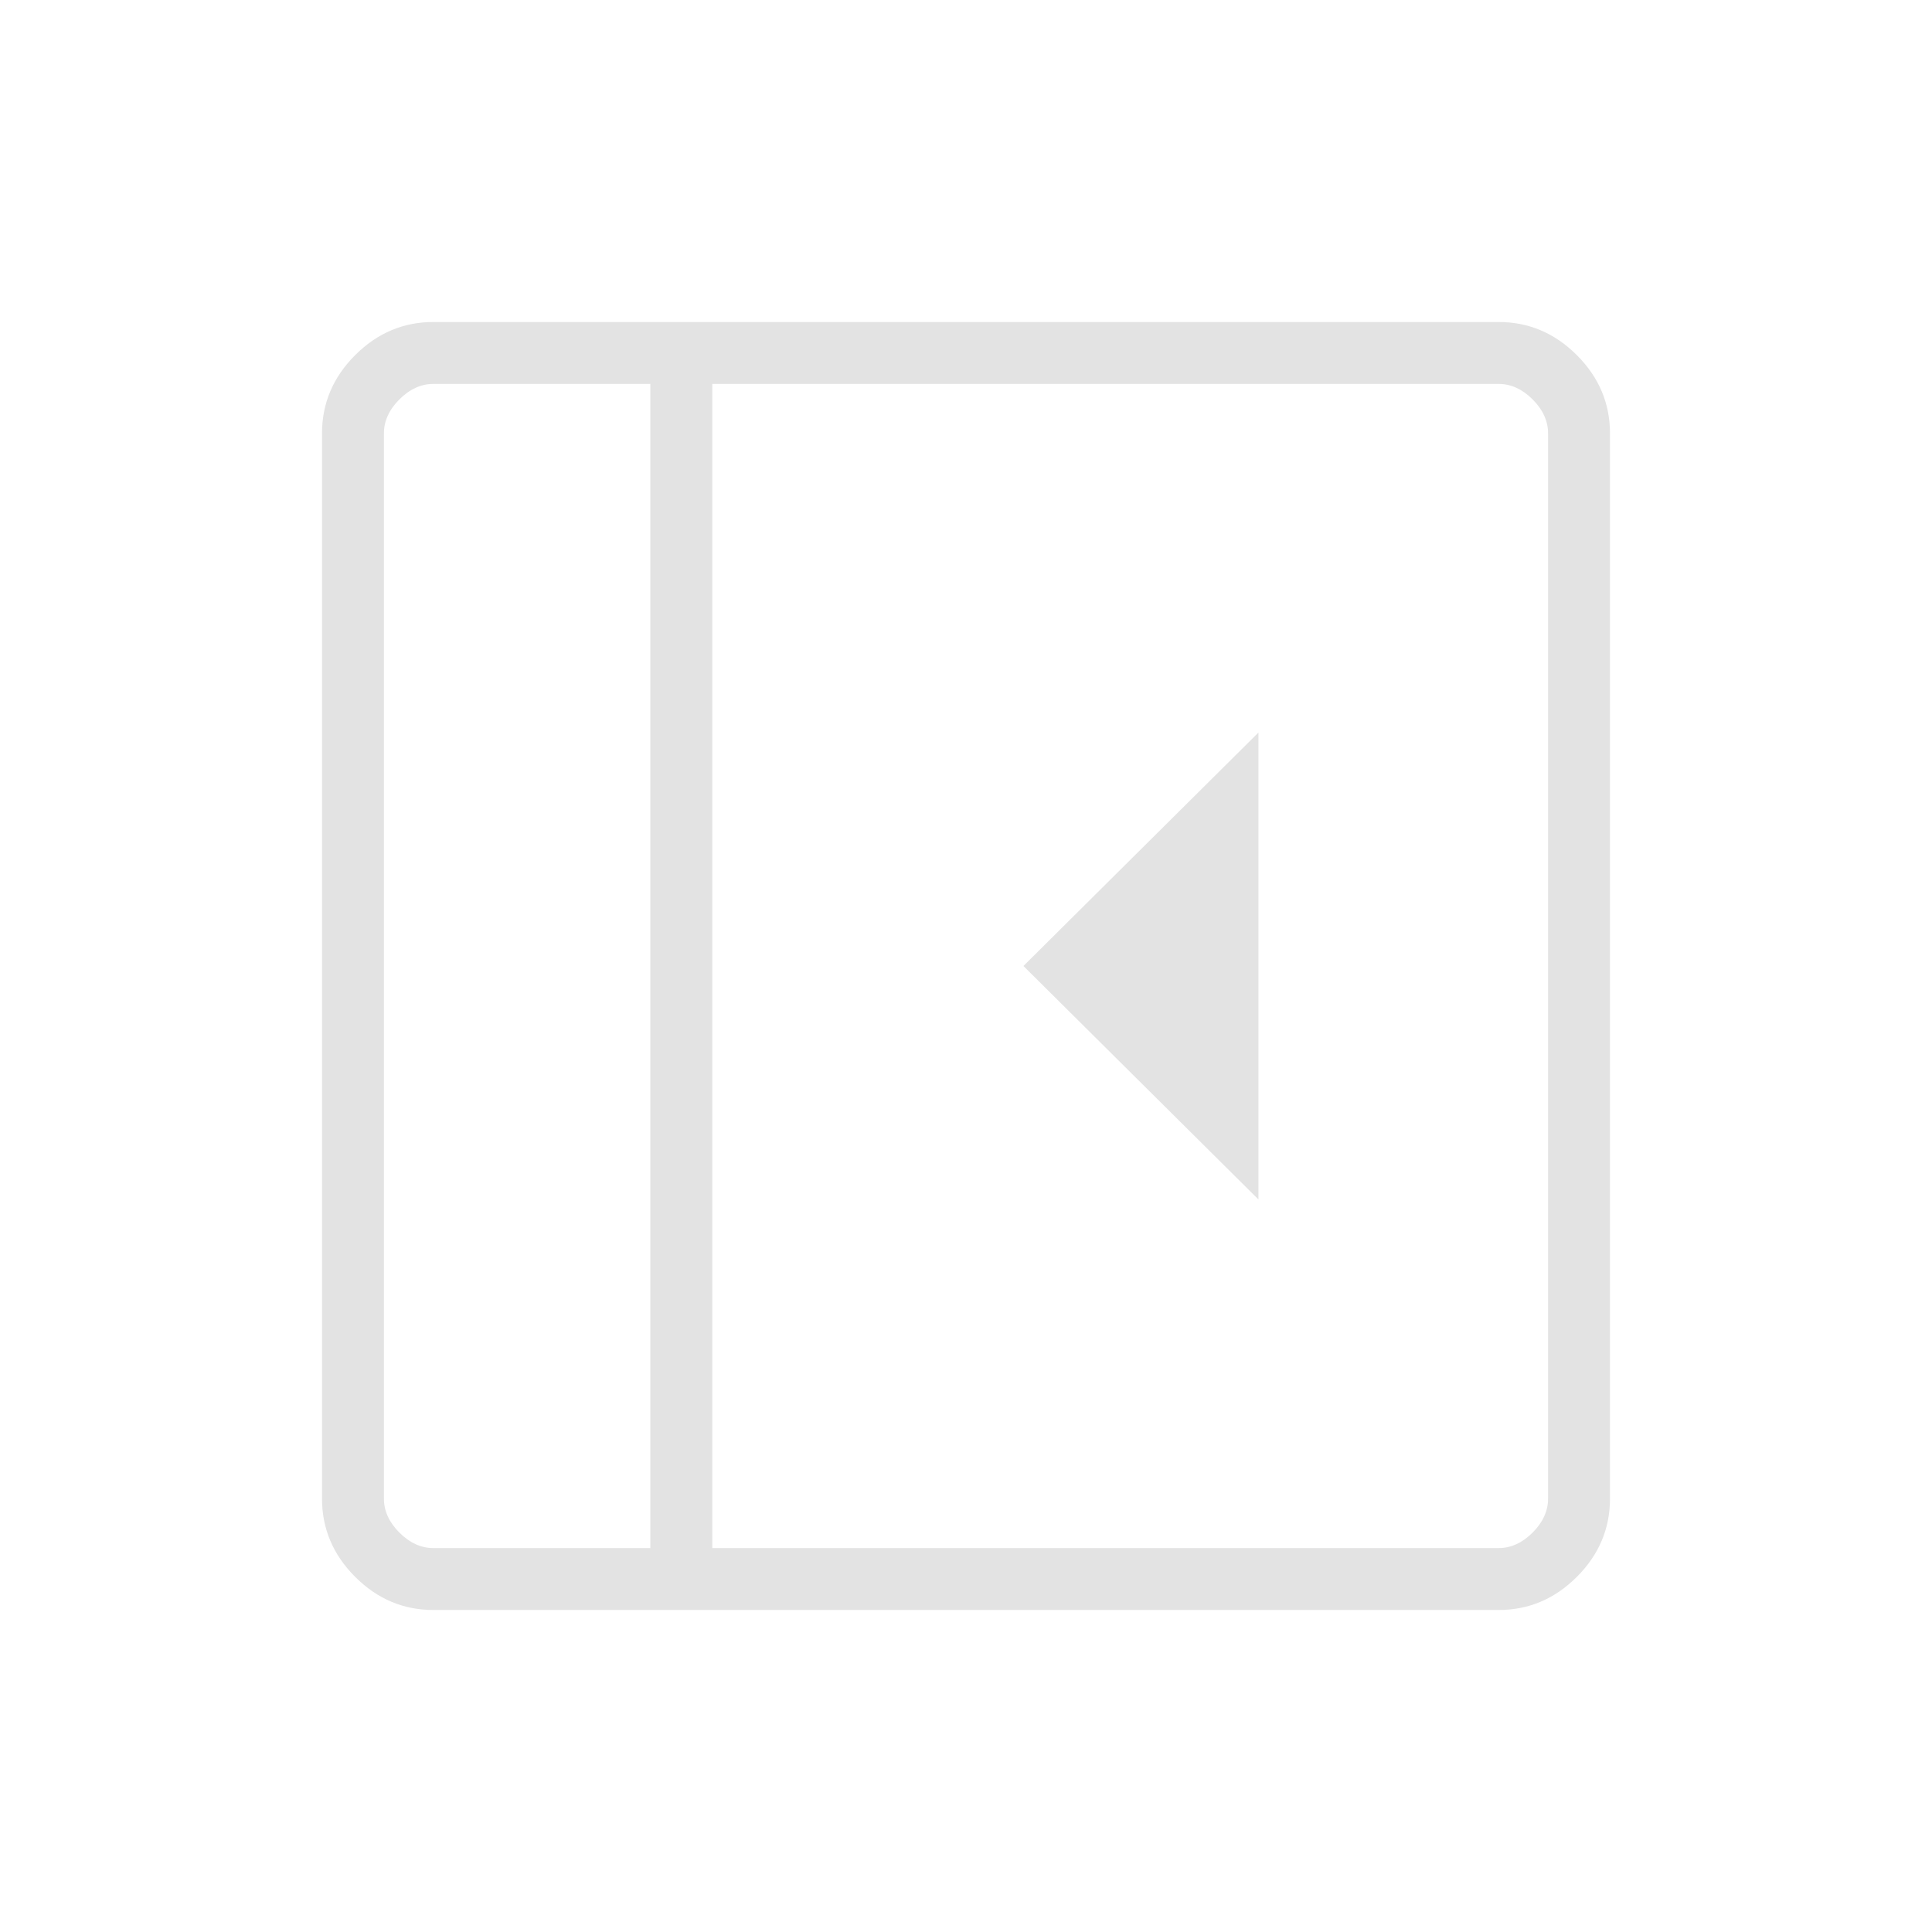
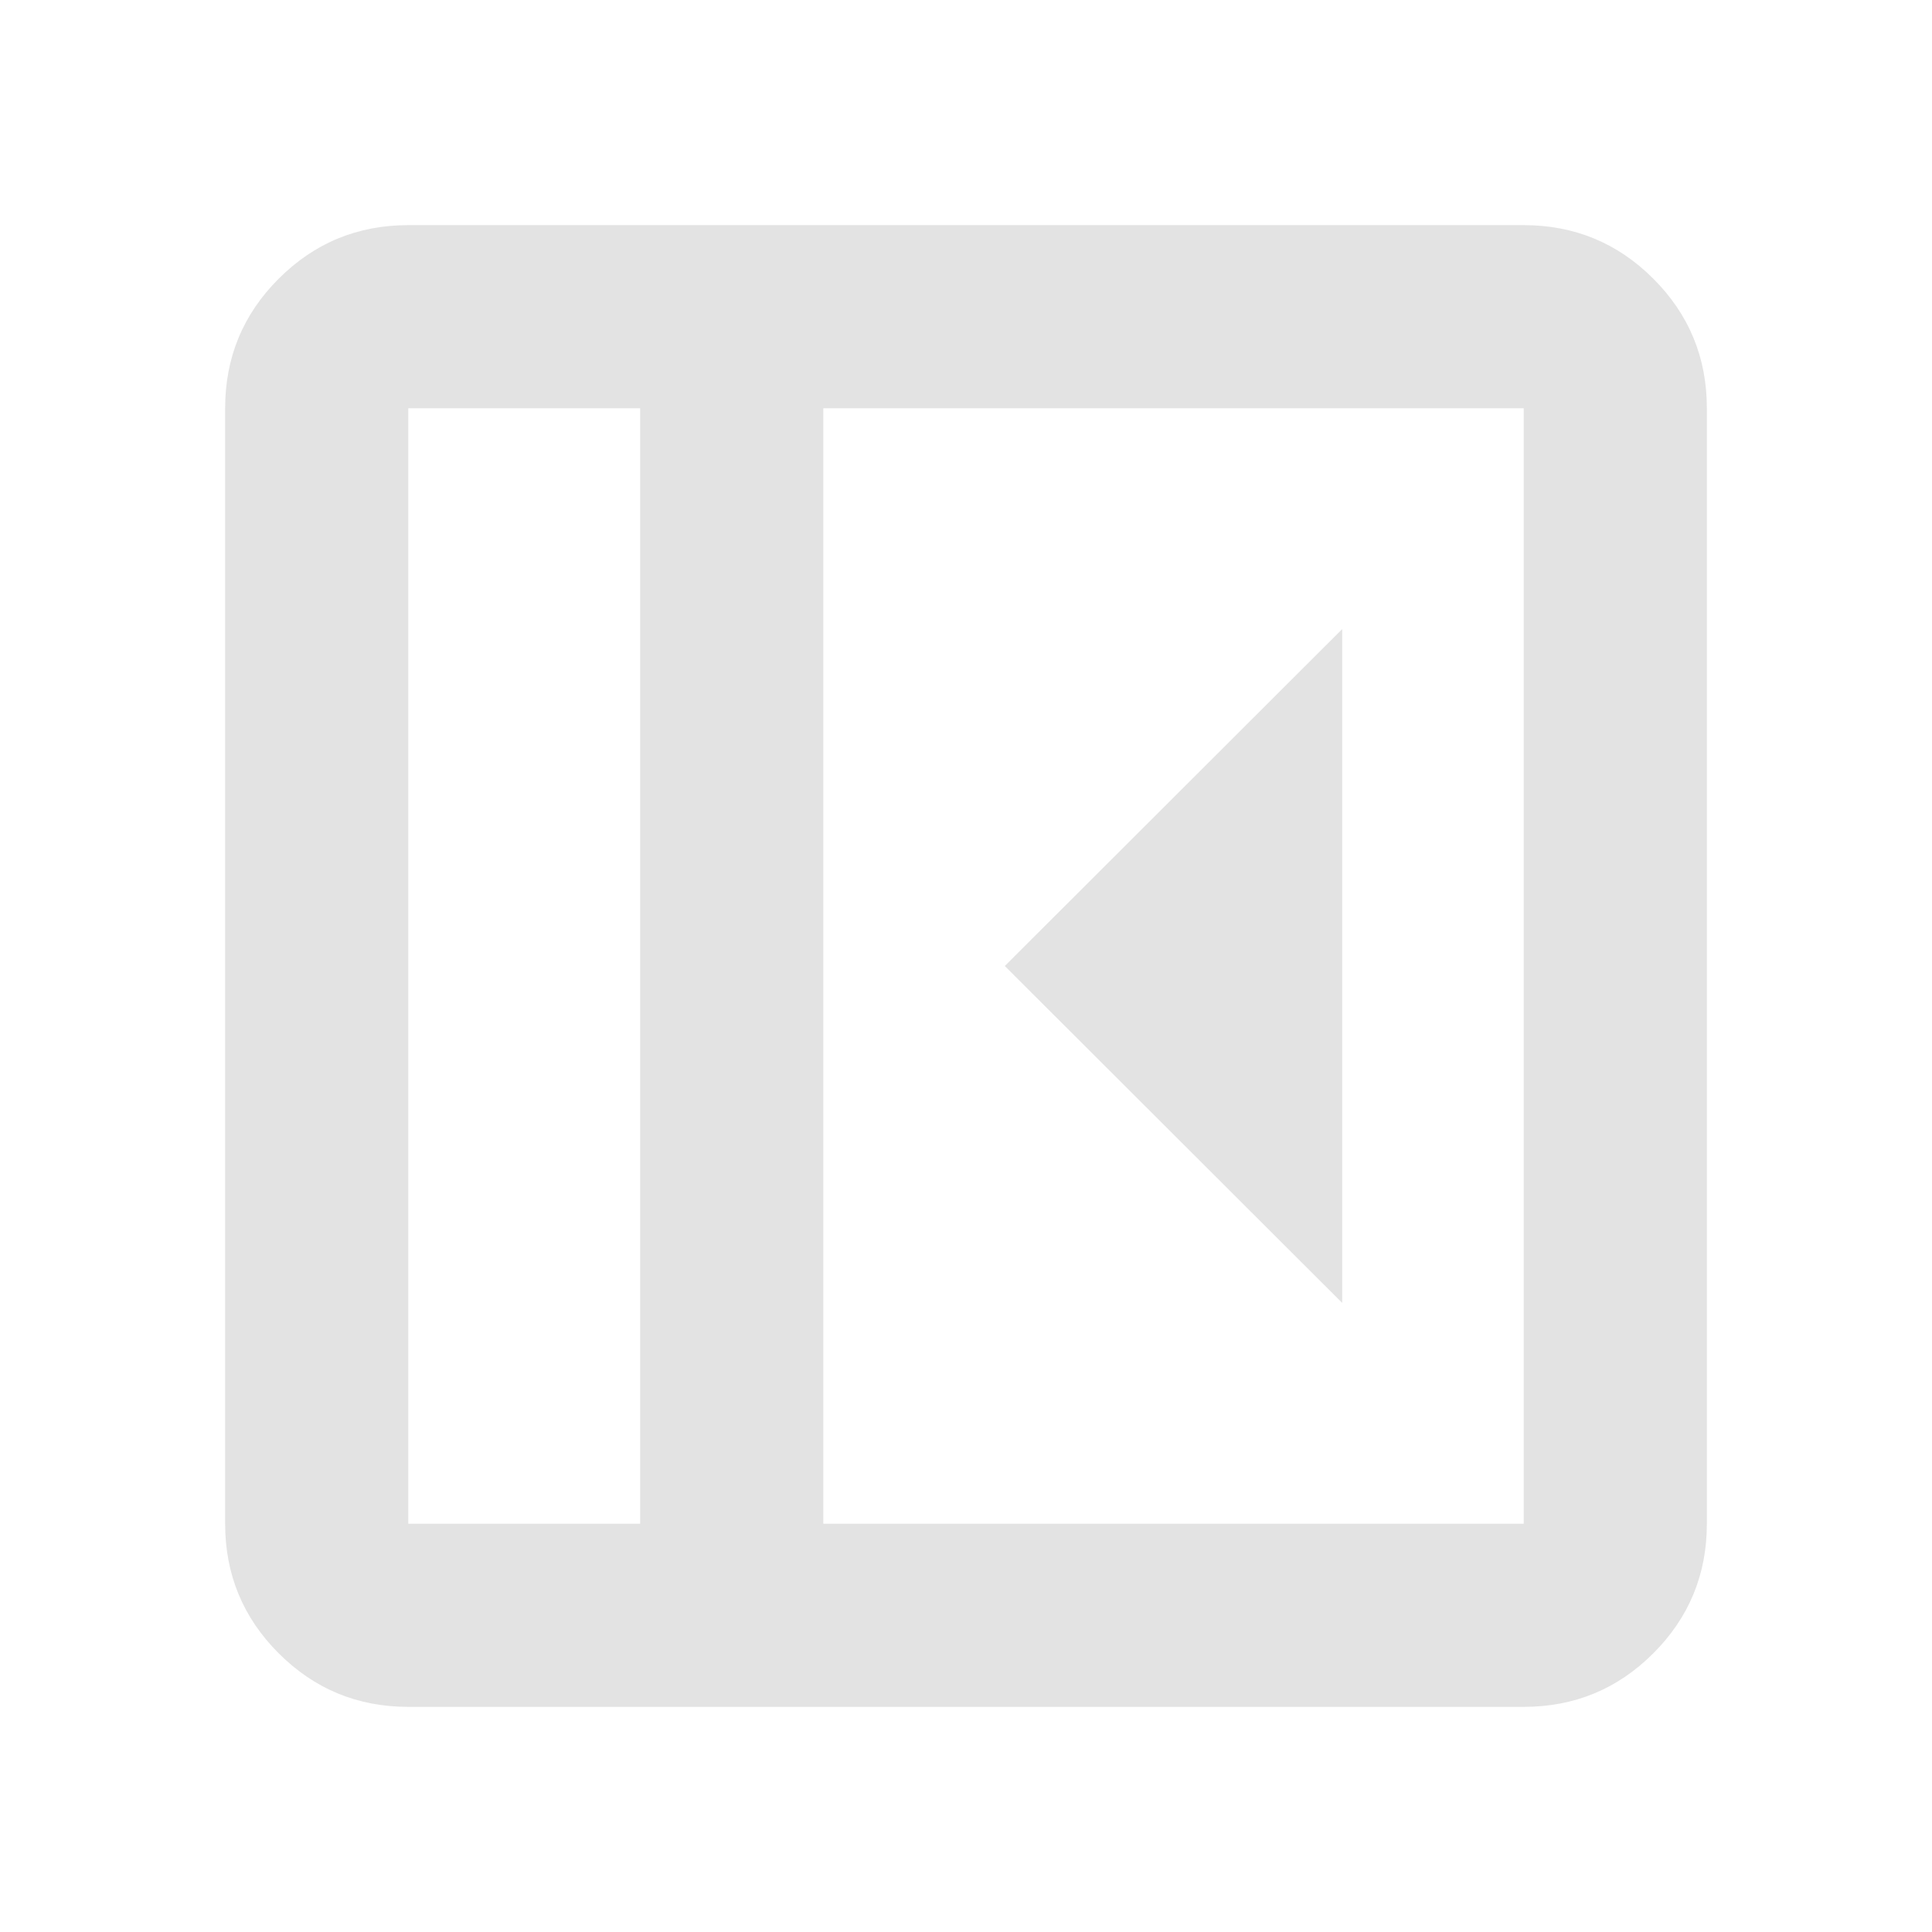
- <svg xmlns="http://www.w3.org/2000/svg" height="48px" viewBox="0 -960 960 960" width="48px" fill="#e3e3e3">
-   <path d="M625.31-364v-232L508.54-480l116.77 116ZM215.38-160q-22.44 0-38.91-16.47Q160-192.94 160-215.38v-529.24q0-22.44 16.47-38.91Q192.94-800 215.38-800h529.24q22.44 0 38.91 16.47Q800-767.06 800-744.62v529.24q0 22.44-16.47 38.91Q767.06-160 744.62-160H215.38Zm107.77-30.77v-578.46H215.38q-9.23 0-16.92 7.69-7.69 7.69-7.69 16.92v529.24q0 9.23 7.69 16.92 7.69 7.69 16.92 7.69h107.77Zm30.77 0h390.7q9.23 0 16.92-7.69 7.69-7.69 7.69-16.92v-529.24q0-9.23-7.69-16.92-7.69-7.69-16.92-7.69h-390.7v578.46Zm-30.77 0H190.77h132.38Z" />
+ <svg xmlns="http://www.w3.org/2000/svg" height="24px" viewBox="0 -960 960 960" width="24px" fill="#e3e3e3">
+   <path d="M666.93-312.59v-334.82L499.28-480l167.65 167.41ZM202.87-111.87q-37.78 0-64.39-26.61t-26.61-64.39v-554.26q0-37.78 26.61-64.39t64.39-26.61h554.26q37.78 0 64.39 26.61t26.61 64.39v554.26q0 37.78-26.61 64.39t-64.39 26.61H202.87Zm115.22-91v-554.26H202.87v554.26h115.22Zm91 0h348.04v-554.26H409.09v554.26Zm-91 0H202.87h115.22Z" />
</svg>
